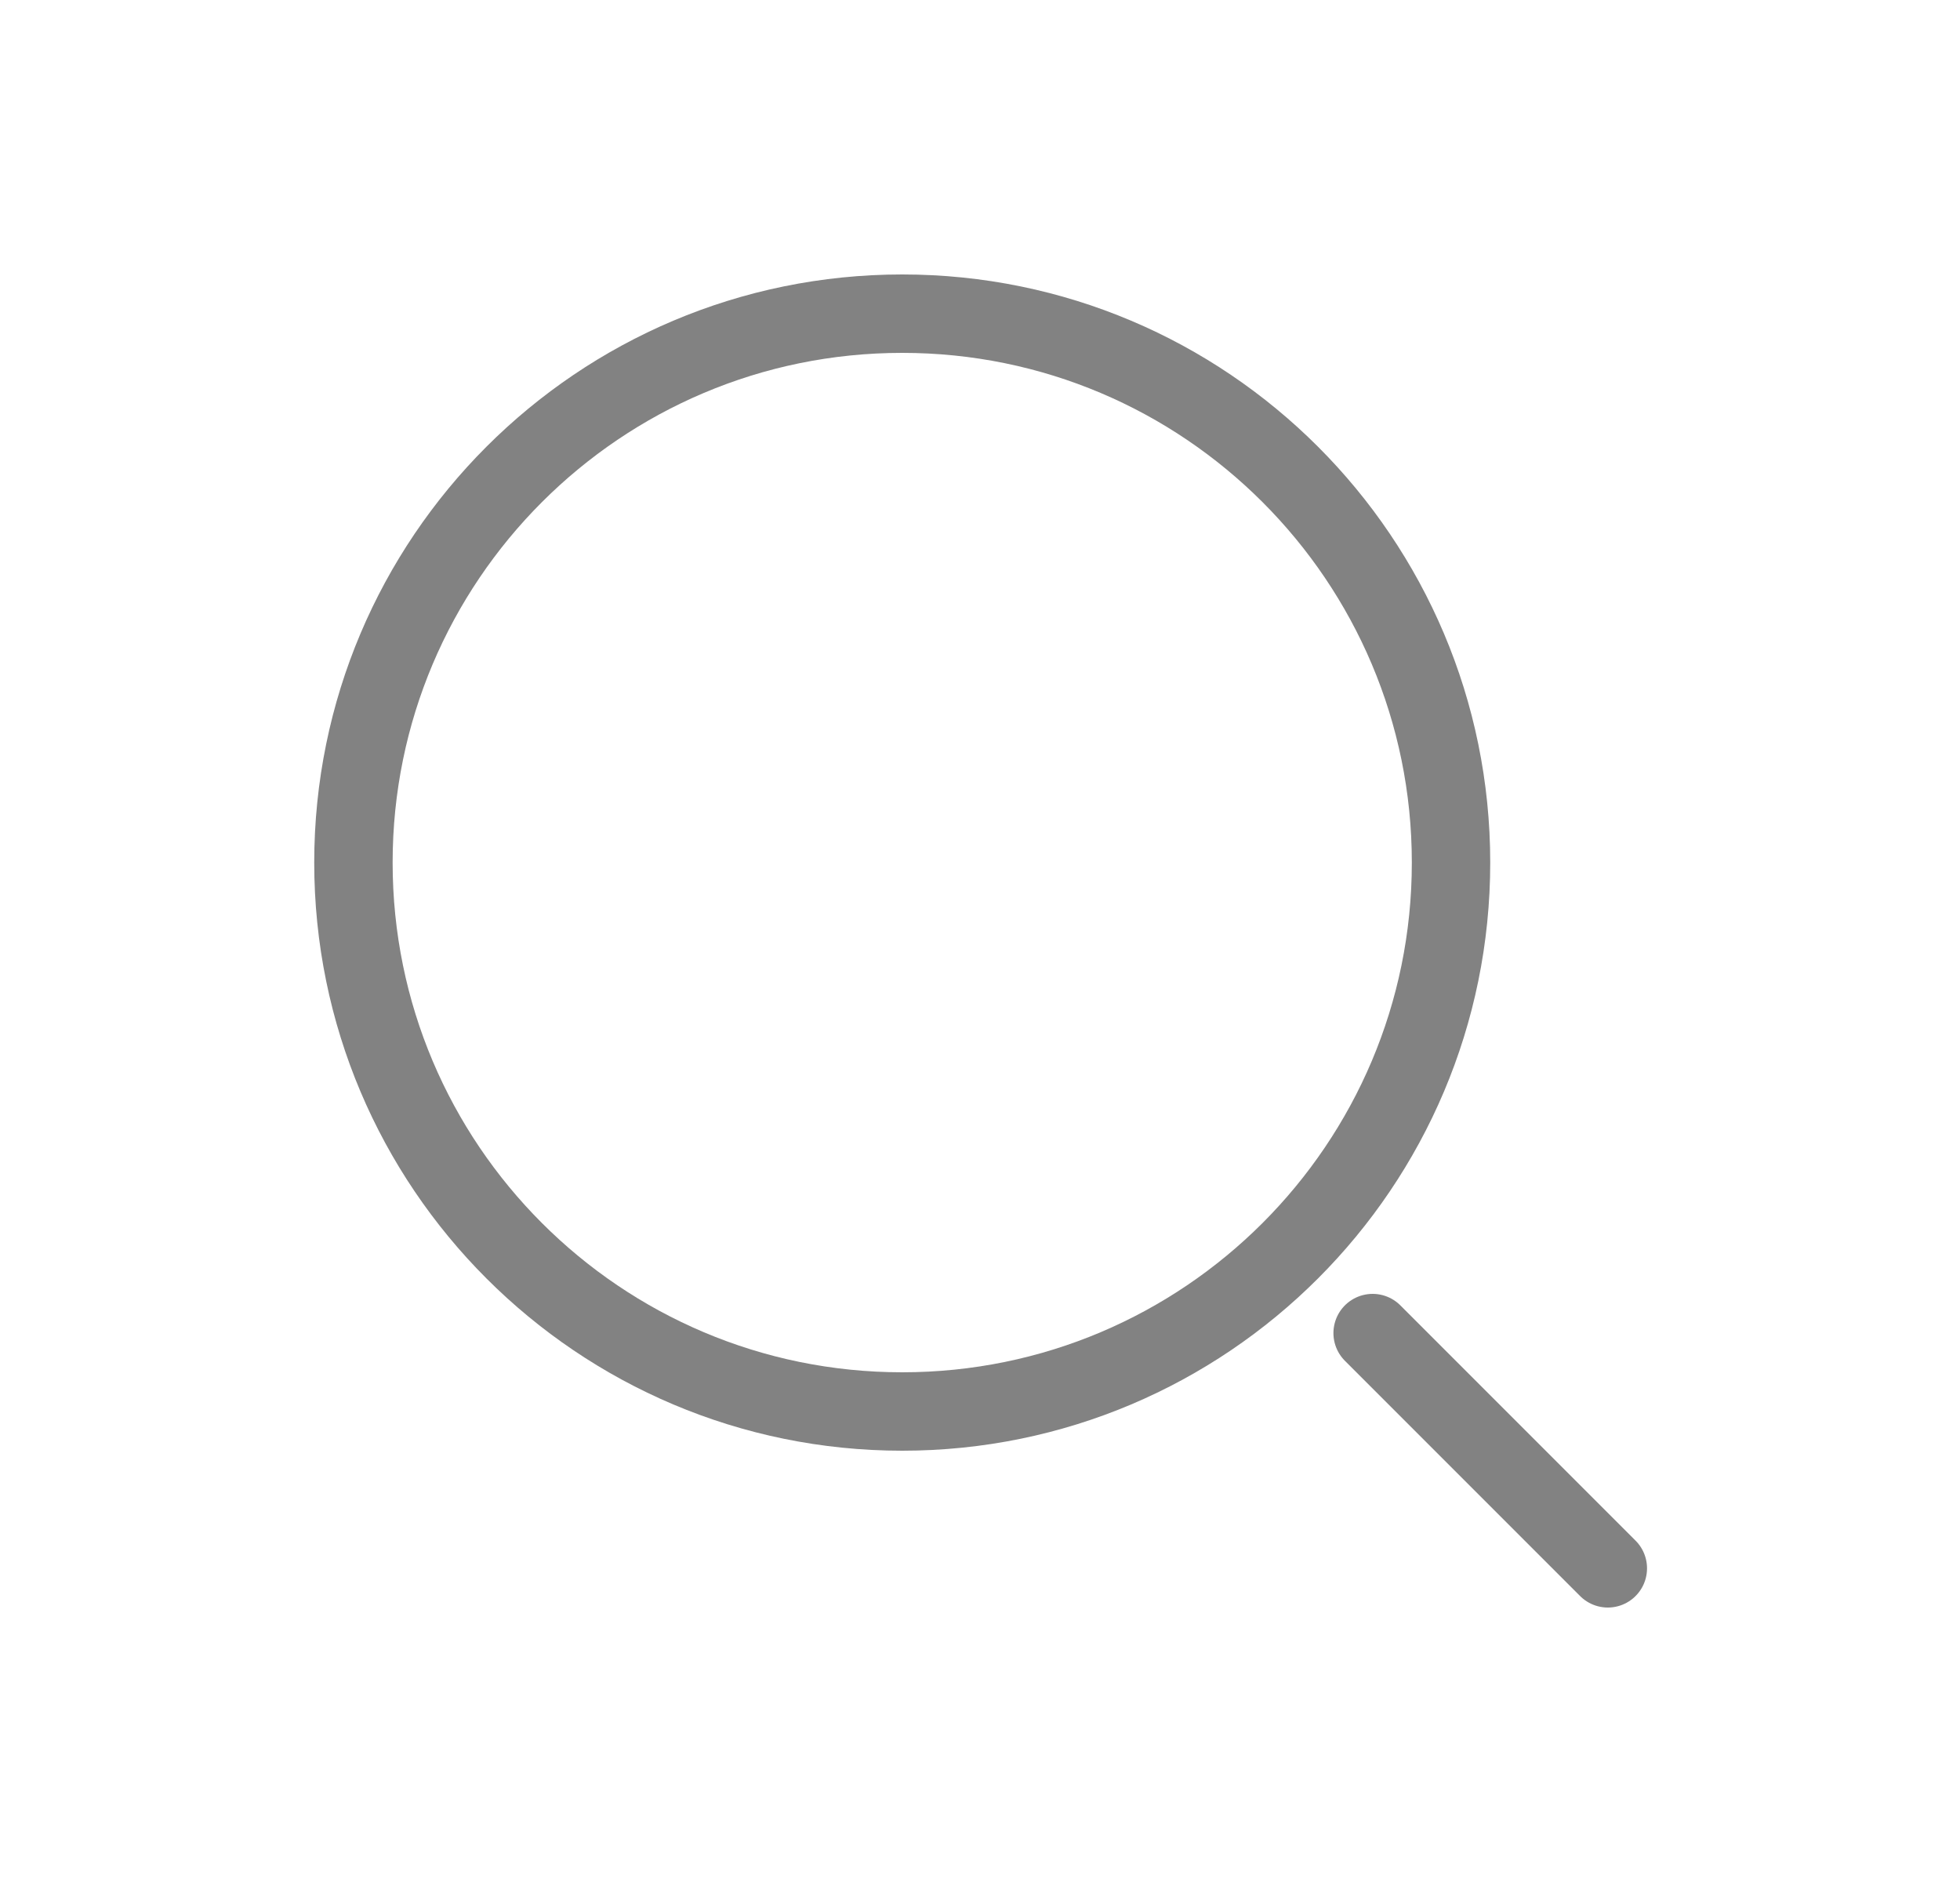
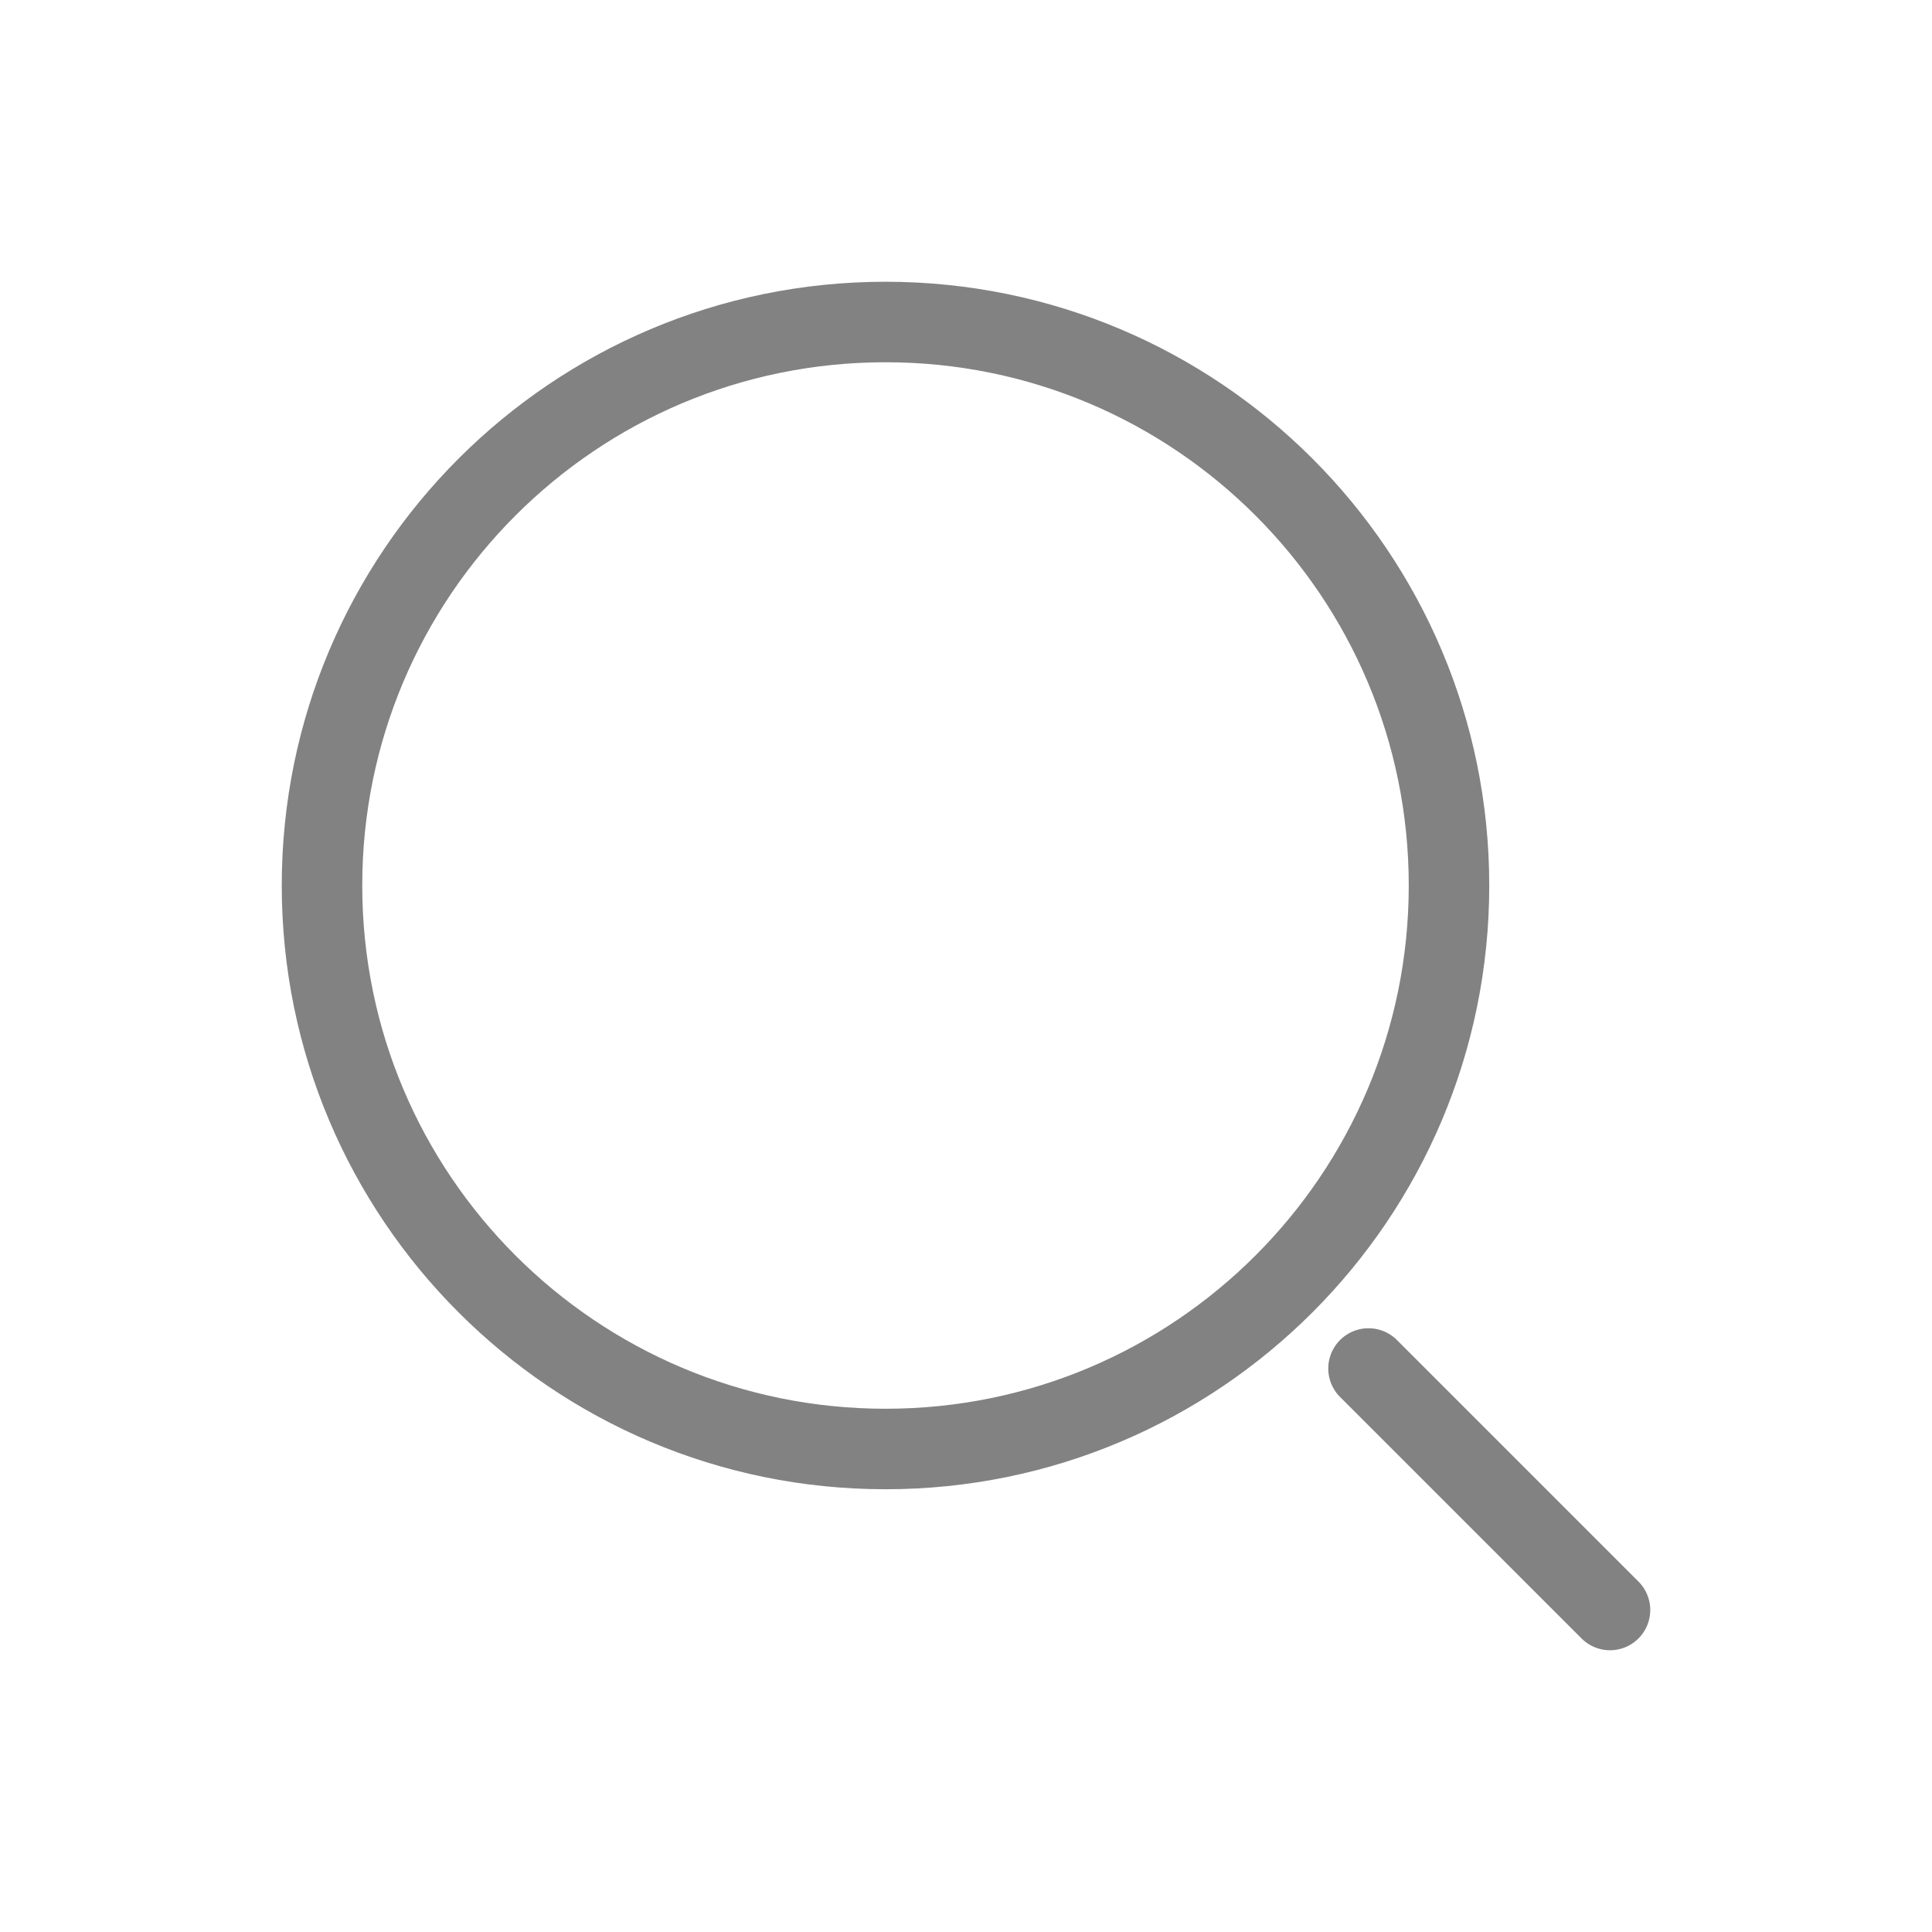
- <svg xmlns="http://www.w3.org/2000/svg" width="25" height="24" viewBox="0 0 25 24" fill="none">
-   <circle cx="11.508" cy="11" r="7" stroke="#828282" />
-   <path d="M20.508 20L17.508 17" stroke="#828282" stroke-linecap="round" />
+ <svg xmlns="http://www.w3.org/2000/svg" width="24" height="24" viewBox="0 0 24 24" fill="none">
+   <circle cx="11" cy="11" r="7" stroke="#828282" />
+   <path d="M20 20L17 17" stroke="#828282" stroke-linecap="round" />
</svg>
